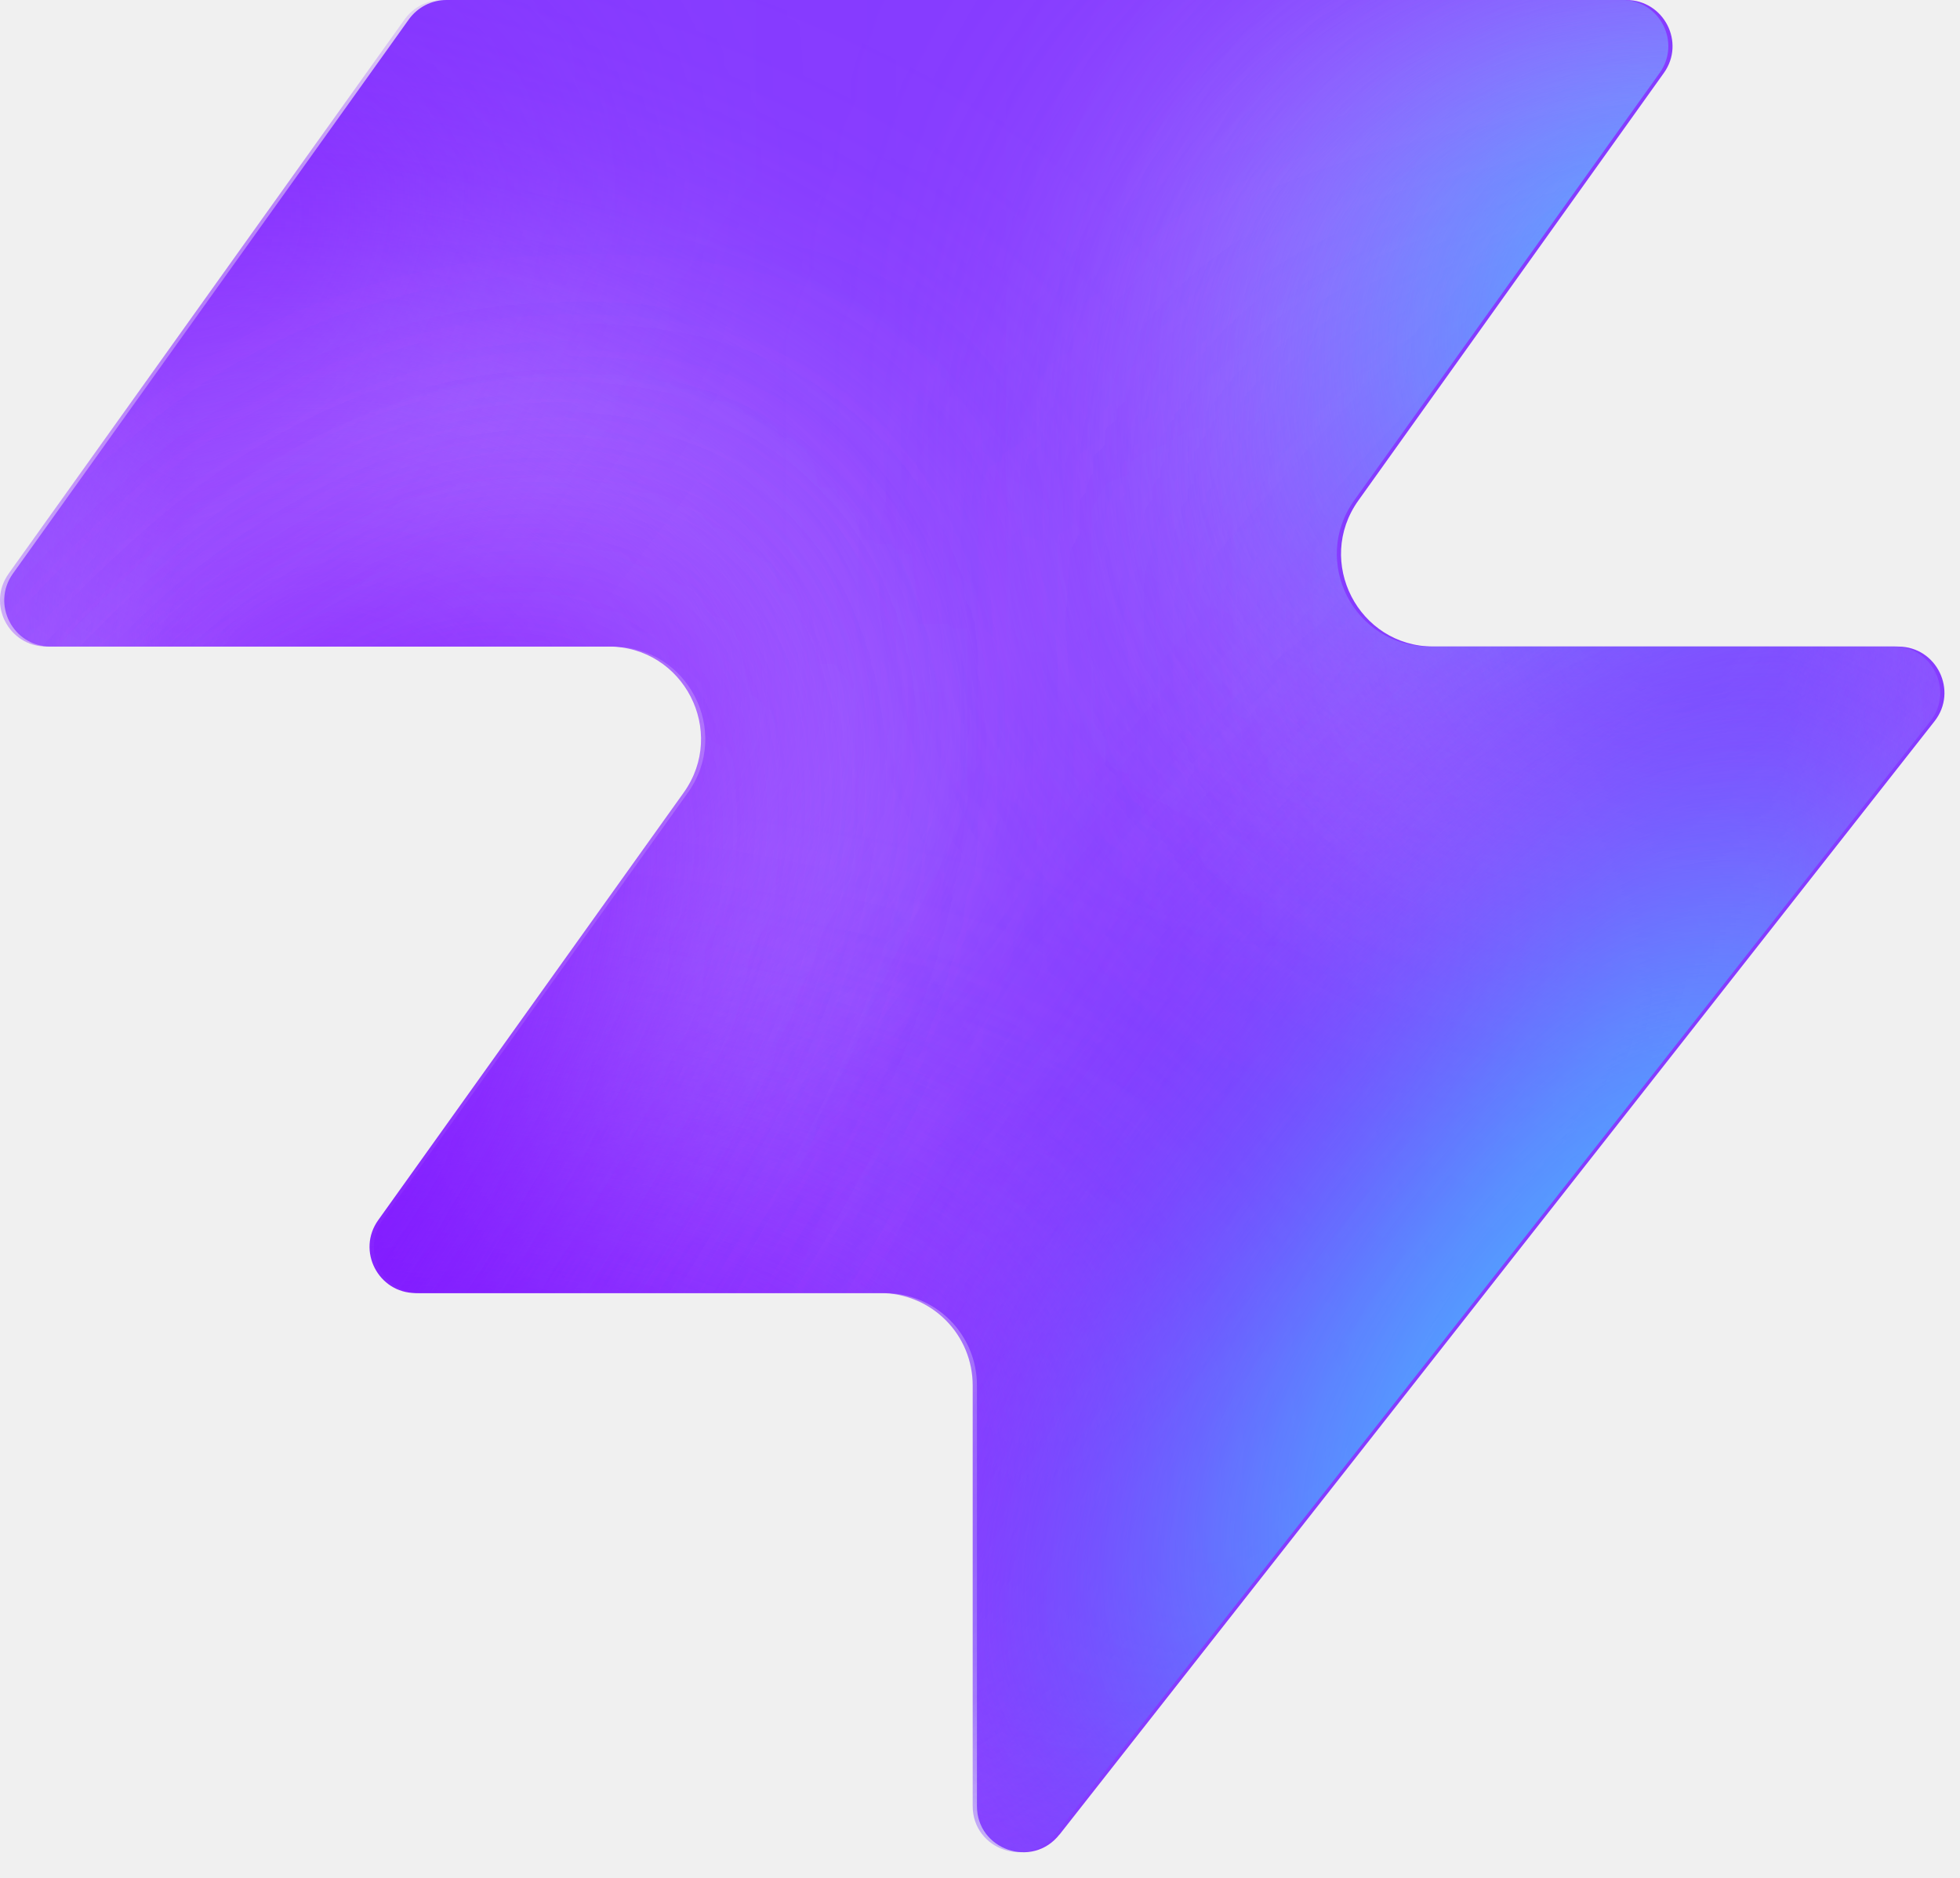
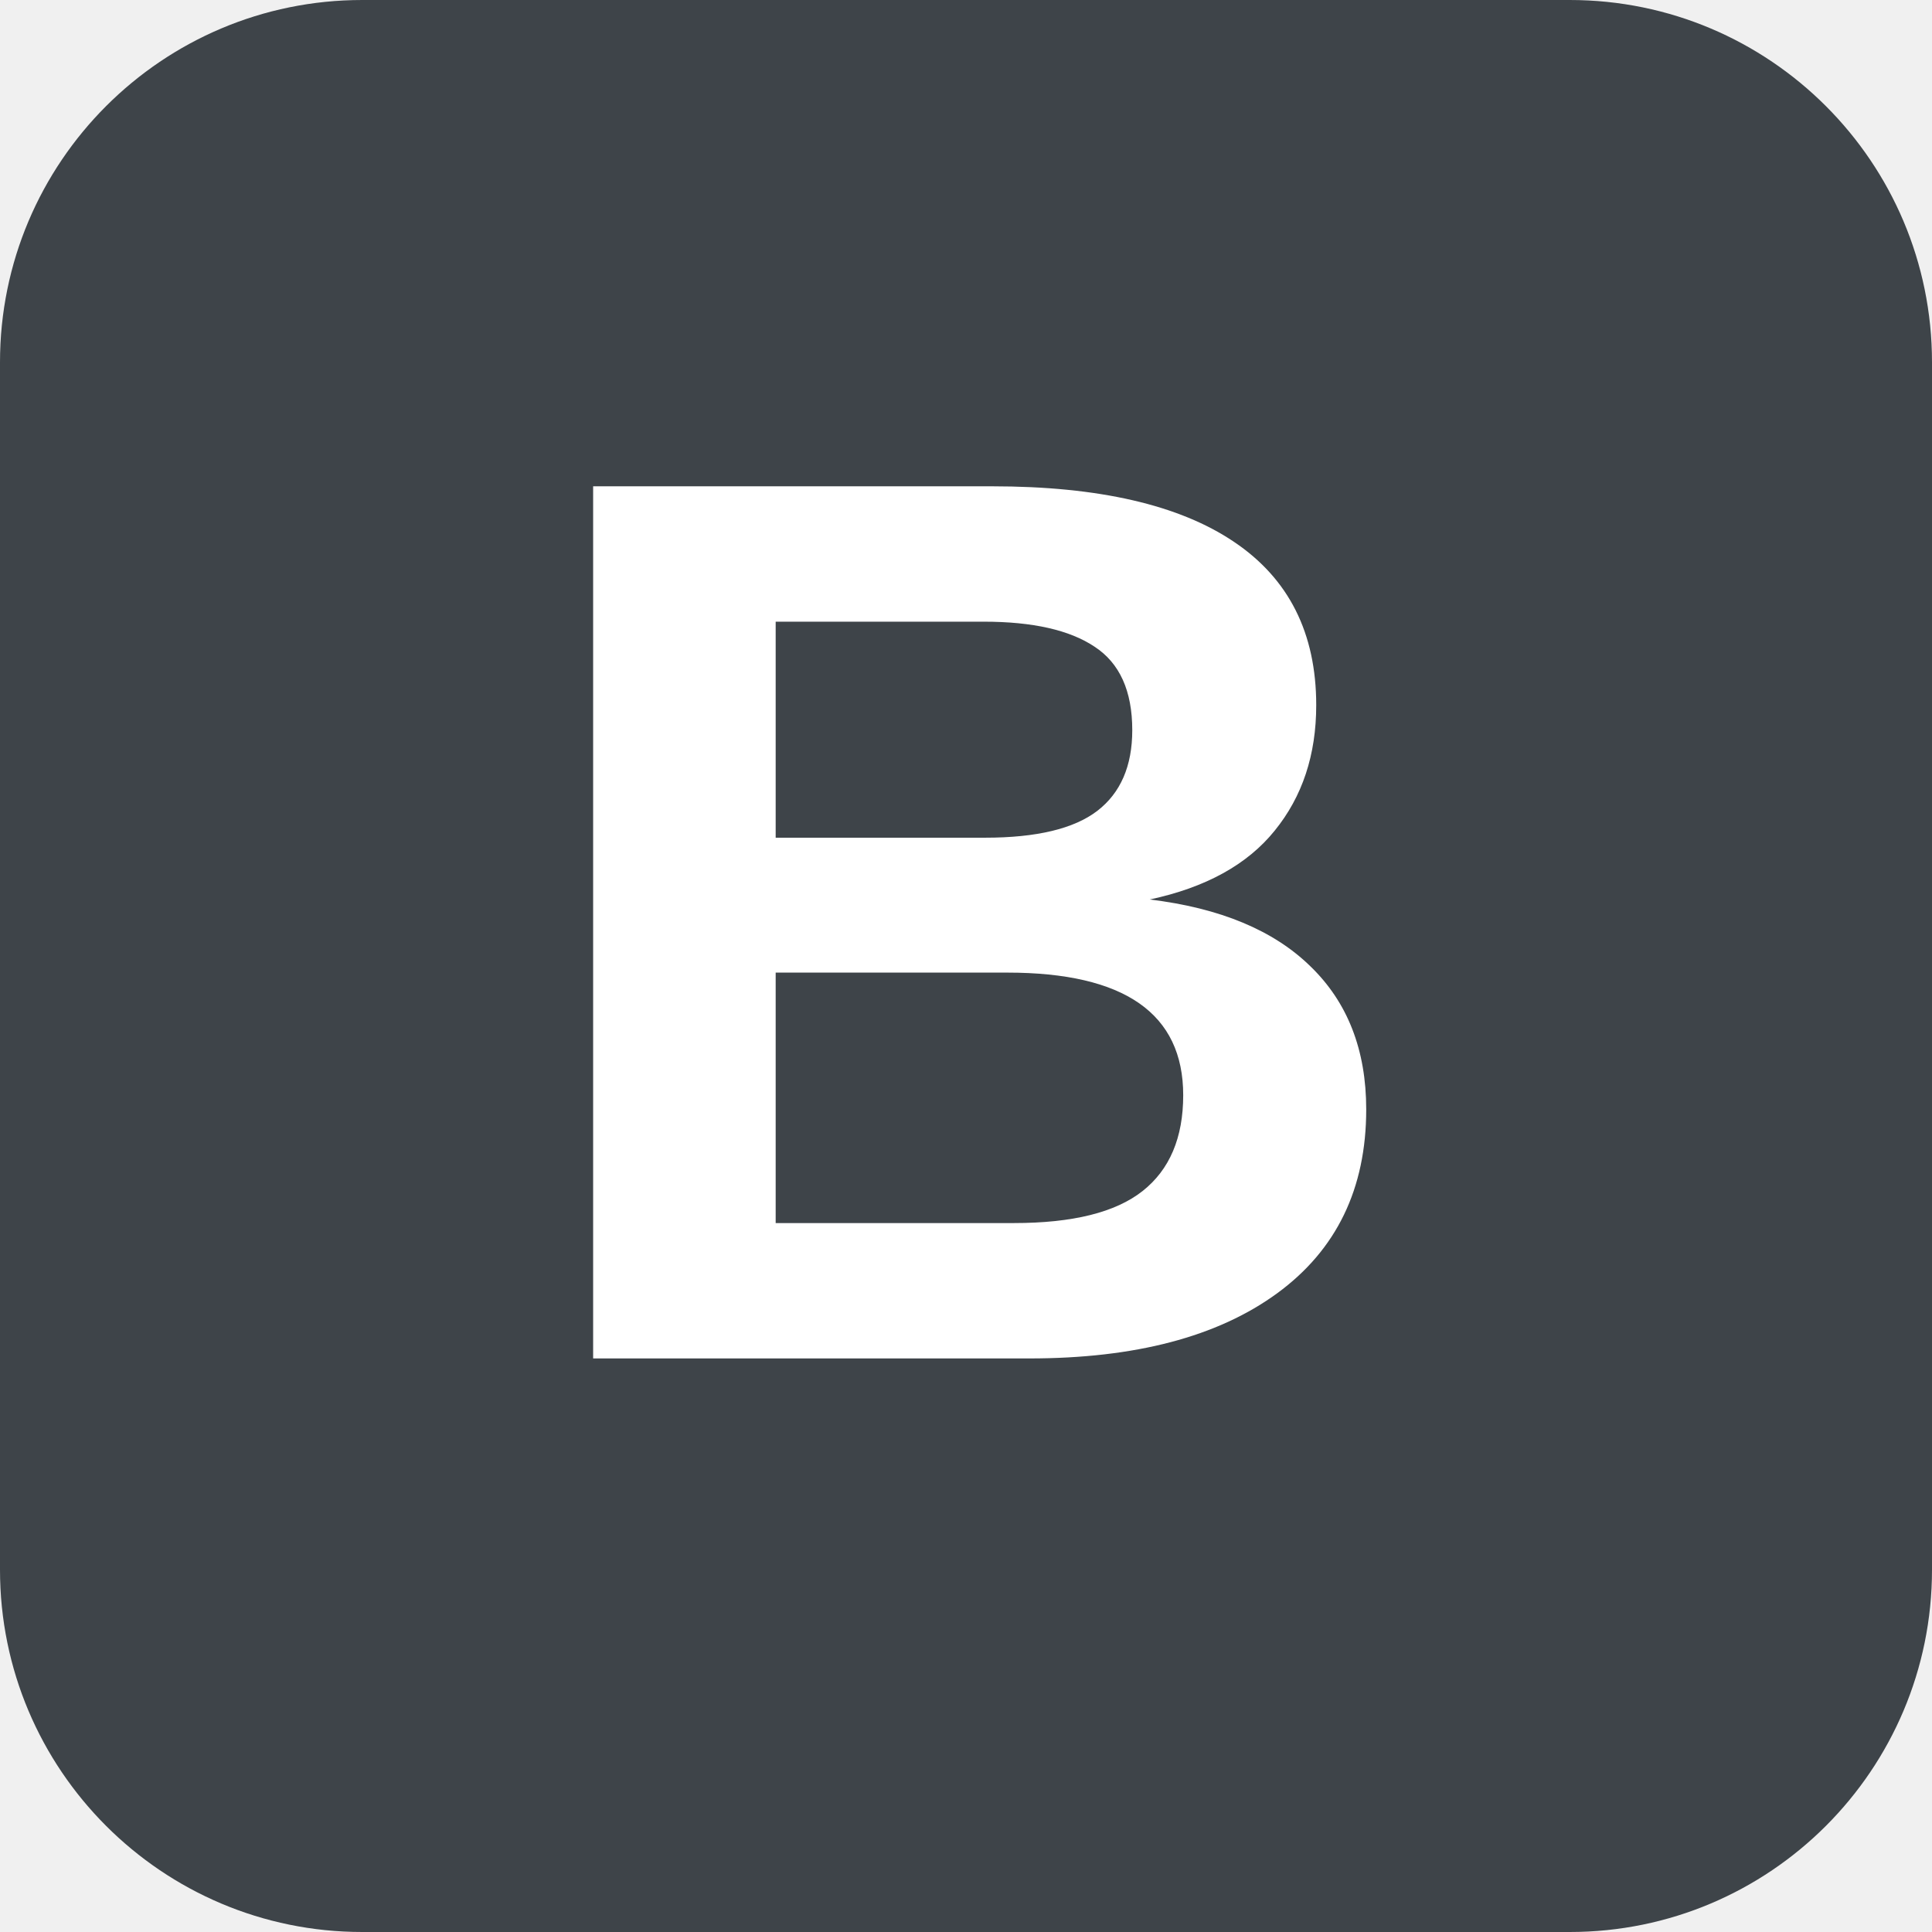
- <svg xmlns="http://www.w3.org/2000/svg" width="48" height="46" fill="none" viewBox="0 0 48 46">
-   <path fill="#863bff" d="M25.946 44.938c-.664.845-2.021.375-2.021-.698V33.937a2.26 2.26 0 0 0-2.262-2.262H10.287c-.92 0-1.456-1.04-.92-1.788l7.48-10.471c1.07-1.497 0-3.578-1.842-3.578H1.237c-.92 0-1.456-1.04-.92-1.788L10.013.474c.214-.297.556-.474.92-.474h28.894c.92 0 1.456 1.04.92 1.788l-7.48 10.471c-1.07 1.498 0 3.579 1.842 3.579h11.377c.943 0 1.473 1.088.89 1.83L25.947 44.94z" style="fill:#863bff;fill:color(display-p3 .525 .23 1);fill-opacity:1" />
-   <mask id="a" width="48" height="46" x="0" y="0" maskUnits="userSpaceOnUse" style="mask-type:alpha">
-     <path fill="#000" d="M25.842 44.938c-.664.844-2.021.375-2.021-.698V33.937a2.26 2.26 0 0 0-2.262-2.262H10.183c-.92 0-1.456-1.04-.92-1.788l7.48-10.471c1.07-1.498 0-3.579-1.842-3.579H1.133c-.92 0-1.456-1.04-.92-1.787L9.91.473c.214-.297.556-.474.92-.474h28.894c.92 0 1.456 1.04.92 1.788l-7.48 10.471c-1.07 1.498 0 3.578 1.842 3.578h11.377c.943 0 1.473 1.088.89 1.832L25.843 44.94z" style="fill:#000;fill-opacity:1" />
-   </mask>
-   <g mask="url(#a)">
-     <g filter="url(#b)">
-       <ellipse cx="5.508" cy="14.704" fill="#ede6ff" rx="5.508" ry="14.704" style="fill:#ede6ff;fill:color(display-p3 .927 .903 1);fill-opacity:1" transform="matrix(.00324 1 1 -.00324 -4.47 31.516)" />
-     </g>
-     <g filter="url(#c)">
-       <ellipse cx="10.399" cy="29.851" fill="#ede6ff" rx="10.399" ry="29.851" style="fill:#ede6ff;fill:color(display-p3 .927 .903 1);fill-opacity:1" transform="matrix(.00324 1 1 -.00324 -39.328 7.883)" />
-     </g>
-     <g filter="url(#d)">
-       <ellipse cx="5.508" cy="30.487" fill="#7e14ff" rx="5.508" ry="30.487" style="fill:#7e14ff;fill:color(display-p3 .492 .077 1);fill-opacity:1" transform="rotate(89.814 -25.913 -14.639)scale(1 -1)" />
-     </g>
-     <g filter="url(#e)">
-       <ellipse cx="5.508" cy="30.599" fill="#7e14ff" rx="5.508" ry="30.599" style="fill:#7e14ff;fill:color(display-p3 .492 .077 1);fill-opacity:1" transform="rotate(89.814 -32.644 -3.334)scale(1 -1)" />
-     </g>
-     <g filter="url(#f)">
-       <ellipse cx="5.508" cy="30.599" fill="#7e14ff" rx="5.508" ry="30.599" style="fill:#7e14ff;fill:color(display-p3 .492 .077 1);fill-opacity:1" transform="matrix(.00324 1 1 -.00324 -34.34 30.47)" />
-     </g>
-     <g filter="url(#g)">
-       <ellipse cx="14.072" cy="22.078" fill="#ede6ff" rx="14.072" ry="22.078" style="fill:#ede6ff;fill:color(display-p3 .927 .903 1);fill-opacity:1" transform="rotate(93.35 24.506 48.493)scale(-1 1)" />
-     </g>
-     <g filter="url(#h)">
-       <ellipse cx="3.47" cy="21.501" fill="#7e14ff" rx="3.47" ry="21.501" style="fill:#7e14ff;fill:color(display-p3 .492 .077 1);fill-opacity:1" transform="rotate(89.009 28.708 47.59)scale(-1 1)" />
-     </g>
-     <g filter="url(#i)">
-       <ellipse cx="3.47" cy="21.501" fill="#7e14ff" rx="3.47" ry="21.501" style="fill:#7e14ff;fill:color(display-p3 .492 .077 1);fill-opacity:1" transform="rotate(89.009 28.708 47.59)scale(-1 1)" />
-     </g>
-     <g filter="url(#j)">
-       <ellipse cx=".387" cy="8.972" fill="#7e14ff" rx="4.407" ry="29.108" style="fill:#7e14ff;fill:color(display-p3 .492 .077 1);fill-opacity:1" transform="rotate(39.51 .387 8.972)" />
-     </g>
-     <g filter="url(#k)">
-       <ellipse cx="47.523" cy="-6.092" fill="#7e14ff" rx="4.407" ry="29.108" style="fill:#7e14ff;fill:color(display-p3 .492 .077 1);fill-opacity:1" transform="rotate(37.892 47.523 -6.092)" />
-     </g>
-     <g filter="url(#l)">
-       <ellipse cx="41.412" cy="6.333" fill="#47bfff" rx="5.971" ry="9.665" style="fill:#47bfff;fill:color(display-p3 .28 .748 1);fill-opacity:1" transform="rotate(37.892 41.412 6.333)" />
-     </g>
-     <g filter="url(#m)">
-       <ellipse cx="-1.879" cy="38.332" fill="#7e14ff" rx="4.407" ry="29.108" style="fill:#7e14ff;fill:color(display-p3 .492 .077 1);fill-opacity:1" transform="rotate(37.892 -1.88 38.332)" />
-     </g>
-     <g filter="url(#n)">
-       <ellipse cx="-1.879" cy="38.332" fill="#7e14ff" rx="4.407" ry="29.108" style="fill:#7e14ff;fill:color(display-p3 .492 .077 1);fill-opacity:1" transform="rotate(37.892 -1.88 38.332)" />
-     </g>
-     <g filter="url(#o)">
-       <ellipse cx="35.651" cy="29.907" fill="#7e14ff" rx="4.407" ry="29.108" style="fill:#7e14ff;fill:color(display-p3 .492 .077 1);fill-opacity:1" transform="rotate(37.892 35.651 29.907)" />
-     </g>
-     <g filter="url(#p)">
-       <ellipse cx="38.418" cy="32.4" fill="#47bfff" rx="5.971" ry="15.297" style="fill:#47bfff;fill:color(display-p3 .28 .748 1);fill-opacity:1" transform="rotate(37.892 38.418 32.4)" />
-     </g>
-   </g>
-   <defs>
-     <filter id="b" width="60.045" height="41.654" x="-19.77" y="16.149" color-interpolation-filters="sRGB" filterUnits="userSpaceOnUse">
-       <feFlood flood-opacity="0" result="BackgroundImageFix" />
-       <feBlend in="SourceGraphic" in2="BackgroundImageFix" result="shape" />
-       <feGaussianBlur result="effect1_foregroundBlur_2002_17158" stdDeviation="7.659" />
-     </filter>
-     <filter id="c" width="90.34" height="51.437" x="-54.613" y="-7.533" color-interpolation-filters="sRGB" filterUnits="userSpaceOnUse">
-       <feFlood flood-opacity="0" result="BackgroundImageFix" />
-       <feBlend in="SourceGraphic" in2="BackgroundImageFix" result="shape" />
-       <feGaussianBlur result="effect1_foregroundBlur_2002_17158" stdDeviation="7.659" />
-     </filter>
-     <filter id="d" width="79.355" height="29.4" x="-49.64" y="2.03" color-interpolation-filters="sRGB" filterUnits="userSpaceOnUse">
-       <feFlood flood-opacity="0" result="BackgroundImageFix" />
-       <feBlend in="SourceGraphic" in2="BackgroundImageFix" result="shape" />
-       <feGaussianBlur result="effect1_foregroundBlur_2002_17158" stdDeviation="4.596" />
-     </filter>
-     <filter id="e" width="79.579" height="29.4" x="-45.045" y="20.029" color-interpolation-filters="sRGB" filterUnits="userSpaceOnUse">
-       <feFlood flood-opacity="0" result="BackgroundImageFix" />
-       <feBlend in="SourceGraphic" in2="BackgroundImageFix" result="shape" />
-       <feGaussianBlur result="effect1_foregroundBlur_2002_17158" stdDeviation="4.596" />
-     </filter>
-     <filter id="f" width="79.579" height="29.4" x="-43.513" y="21.178" color-interpolation-filters="sRGB" filterUnits="userSpaceOnUse">
-       <feFlood flood-opacity="0" result="BackgroundImageFix" />
-       <feBlend in="SourceGraphic" in2="BackgroundImageFix" result="shape" />
-       <feGaussianBlur result="effect1_foregroundBlur_2002_17158" stdDeviation="4.596" />
-     </filter>
-     <filter id="g" width="74.749" height="58.852" x="15.756" y="-17.901" color-interpolation-filters="sRGB" filterUnits="userSpaceOnUse">
-       <feFlood flood-opacity="0" result="BackgroundImageFix" />
-       <feBlend in="SourceGraphic" in2="BackgroundImageFix" result="shape" />
-       <feGaussianBlur result="effect1_foregroundBlur_2002_17158" stdDeviation="7.659" />
-     </filter>
-     <filter id="h" width="61.377" height="25.362" x="23.548" y="2.284" color-interpolation-filters="sRGB" filterUnits="userSpaceOnUse">
-       <feFlood flood-opacity="0" result="BackgroundImageFix" />
-       <feBlend in="SourceGraphic" in2="BackgroundImageFix" result="shape" />
-       <feGaussianBlur result="effect1_foregroundBlur_2002_17158" stdDeviation="4.596" />
-     </filter>
-     <filter id="i" width="61.377" height="25.362" x="23.548" y="2.284" color-interpolation-filters="sRGB" filterUnits="userSpaceOnUse">
-       <feFlood flood-opacity="0" result="BackgroundImageFix" />
-       <feBlend in="SourceGraphic" in2="BackgroundImageFix" result="shape" />
-       <feGaussianBlur result="effect1_foregroundBlur_2002_17158" stdDeviation="4.596" />
-     </filter>
-     <filter id="j" width="56.045" height="63.649" x="-27.636" y="-22.853" color-interpolation-filters="sRGB" filterUnits="userSpaceOnUse">
-       <feFlood flood-opacity="0" result="BackgroundImageFix" />
-       <feBlend in="SourceGraphic" in2="BackgroundImageFix" result="shape" />
-       <feGaussianBlur result="effect1_foregroundBlur_2002_17158" stdDeviation="4.596" />
-     </filter>
-     <filter id="k" width="54.814" height="64.646" x="20.116" y="-38.415" color-interpolation-filters="sRGB" filterUnits="userSpaceOnUse">
-       <feFlood flood-opacity="0" result="BackgroundImageFix" />
-       <feBlend in="SourceGraphic" in2="BackgroundImageFix" result="shape" />
-       <feGaussianBlur result="effect1_foregroundBlur_2002_17158" stdDeviation="4.596" />
-     </filter>
-     <filter id="l" width="33.541" height="35.313" x="24.641" y="-11.323" color-interpolation-filters="sRGB" filterUnits="userSpaceOnUse">
-       <feFlood flood-opacity="0" result="BackgroundImageFix" />
-       <feBlend in="SourceGraphic" in2="BackgroundImageFix" result="shape" />
-       <feGaussianBlur result="effect1_foregroundBlur_2002_17158" stdDeviation="4.596" />
-     </filter>
-     <filter id="m" width="54.814" height="64.646" x="-29.286" y="6.009" color-interpolation-filters="sRGB" filterUnits="userSpaceOnUse">
-       <feFlood flood-opacity="0" result="BackgroundImageFix" />
-       <feBlend in="SourceGraphic" in2="BackgroundImageFix" result="shape" />
-       <feGaussianBlur result="effect1_foregroundBlur_2002_17158" stdDeviation="4.596" />
-     </filter>
-     <filter id="n" width="54.814" height="64.646" x="-29.286" y="6.009" color-interpolation-filters="sRGB" filterUnits="userSpaceOnUse">
-       <feFlood flood-opacity="0" result="BackgroundImageFix" />
-       <feBlend in="SourceGraphic" in2="BackgroundImageFix" result="shape" />
-       <feGaussianBlur result="effect1_foregroundBlur_2002_17158" stdDeviation="4.596" />
-     </filter>
-     <filter id="o" width="54.814" height="64.646" x="8.244" y="-2.416" color-interpolation-filters="sRGB" filterUnits="userSpaceOnUse">
-       <feFlood flood-opacity="0" result="BackgroundImageFix" />
-       <feBlend in="SourceGraphic" in2="BackgroundImageFix" result="shape" />
-       <feGaussianBlur result="effect1_foregroundBlur_2002_17158" stdDeviation="4.596" />
-     </filter>
-     <filter id="p" width="39.409" height="43.623" x="18.713" y="10.588" color-interpolation-filters="sRGB" filterUnits="userSpaceOnUse">
-       <feFlood flood-opacity="0" result="BackgroundImageFix" />
-       <feBlend in="SourceGraphic" in2="BackgroundImageFix" result="shape" />
-       <feGaussianBlur result="effect1_foregroundBlur_2002_17158" stdDeviation="4.596" />
-     </filter>
-   </defs>
+ <svg xmlns="http://www.w3.org/2000/svg" viewBox="0 0 64 64">
+   <rect width="64" height="64" rx="12" fill="#3e4449" />
+   <text x="32" y="45" text-anchor="middle" font-family="Arial, Helvetica, sans-serif" font-size="42" font-weight="700" fill="#ffffff">B</text>
</svg>
